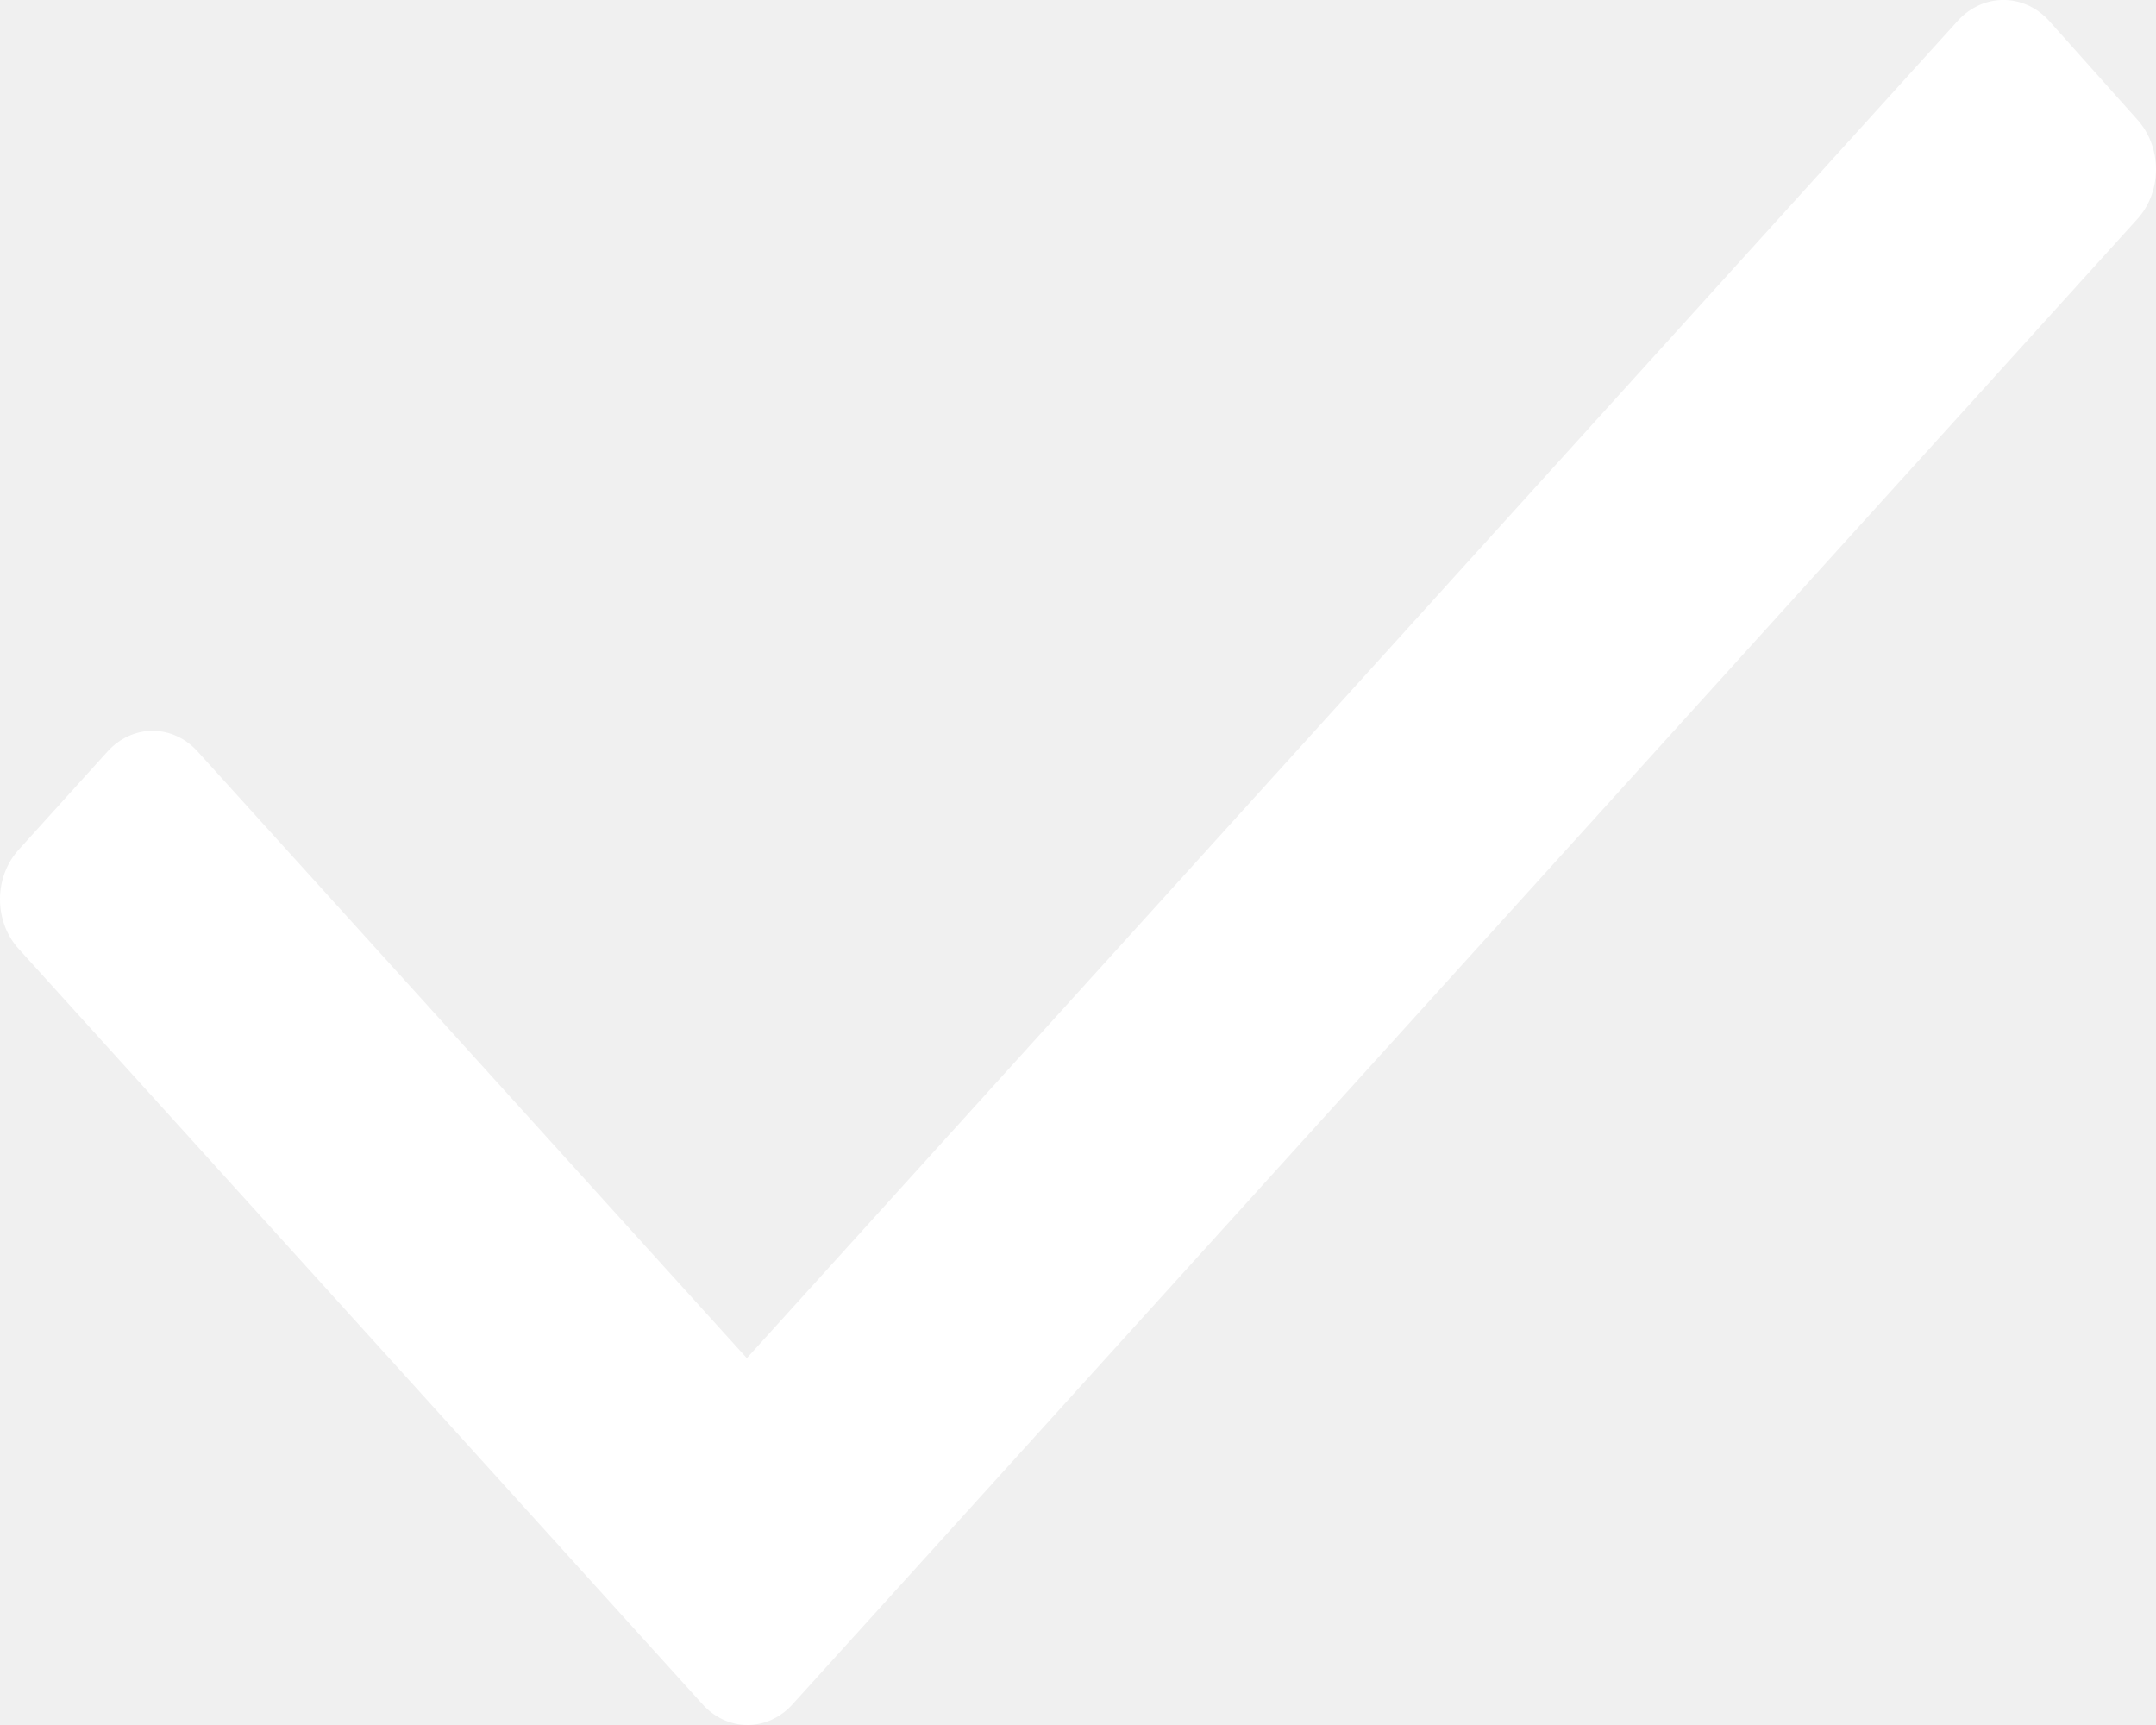
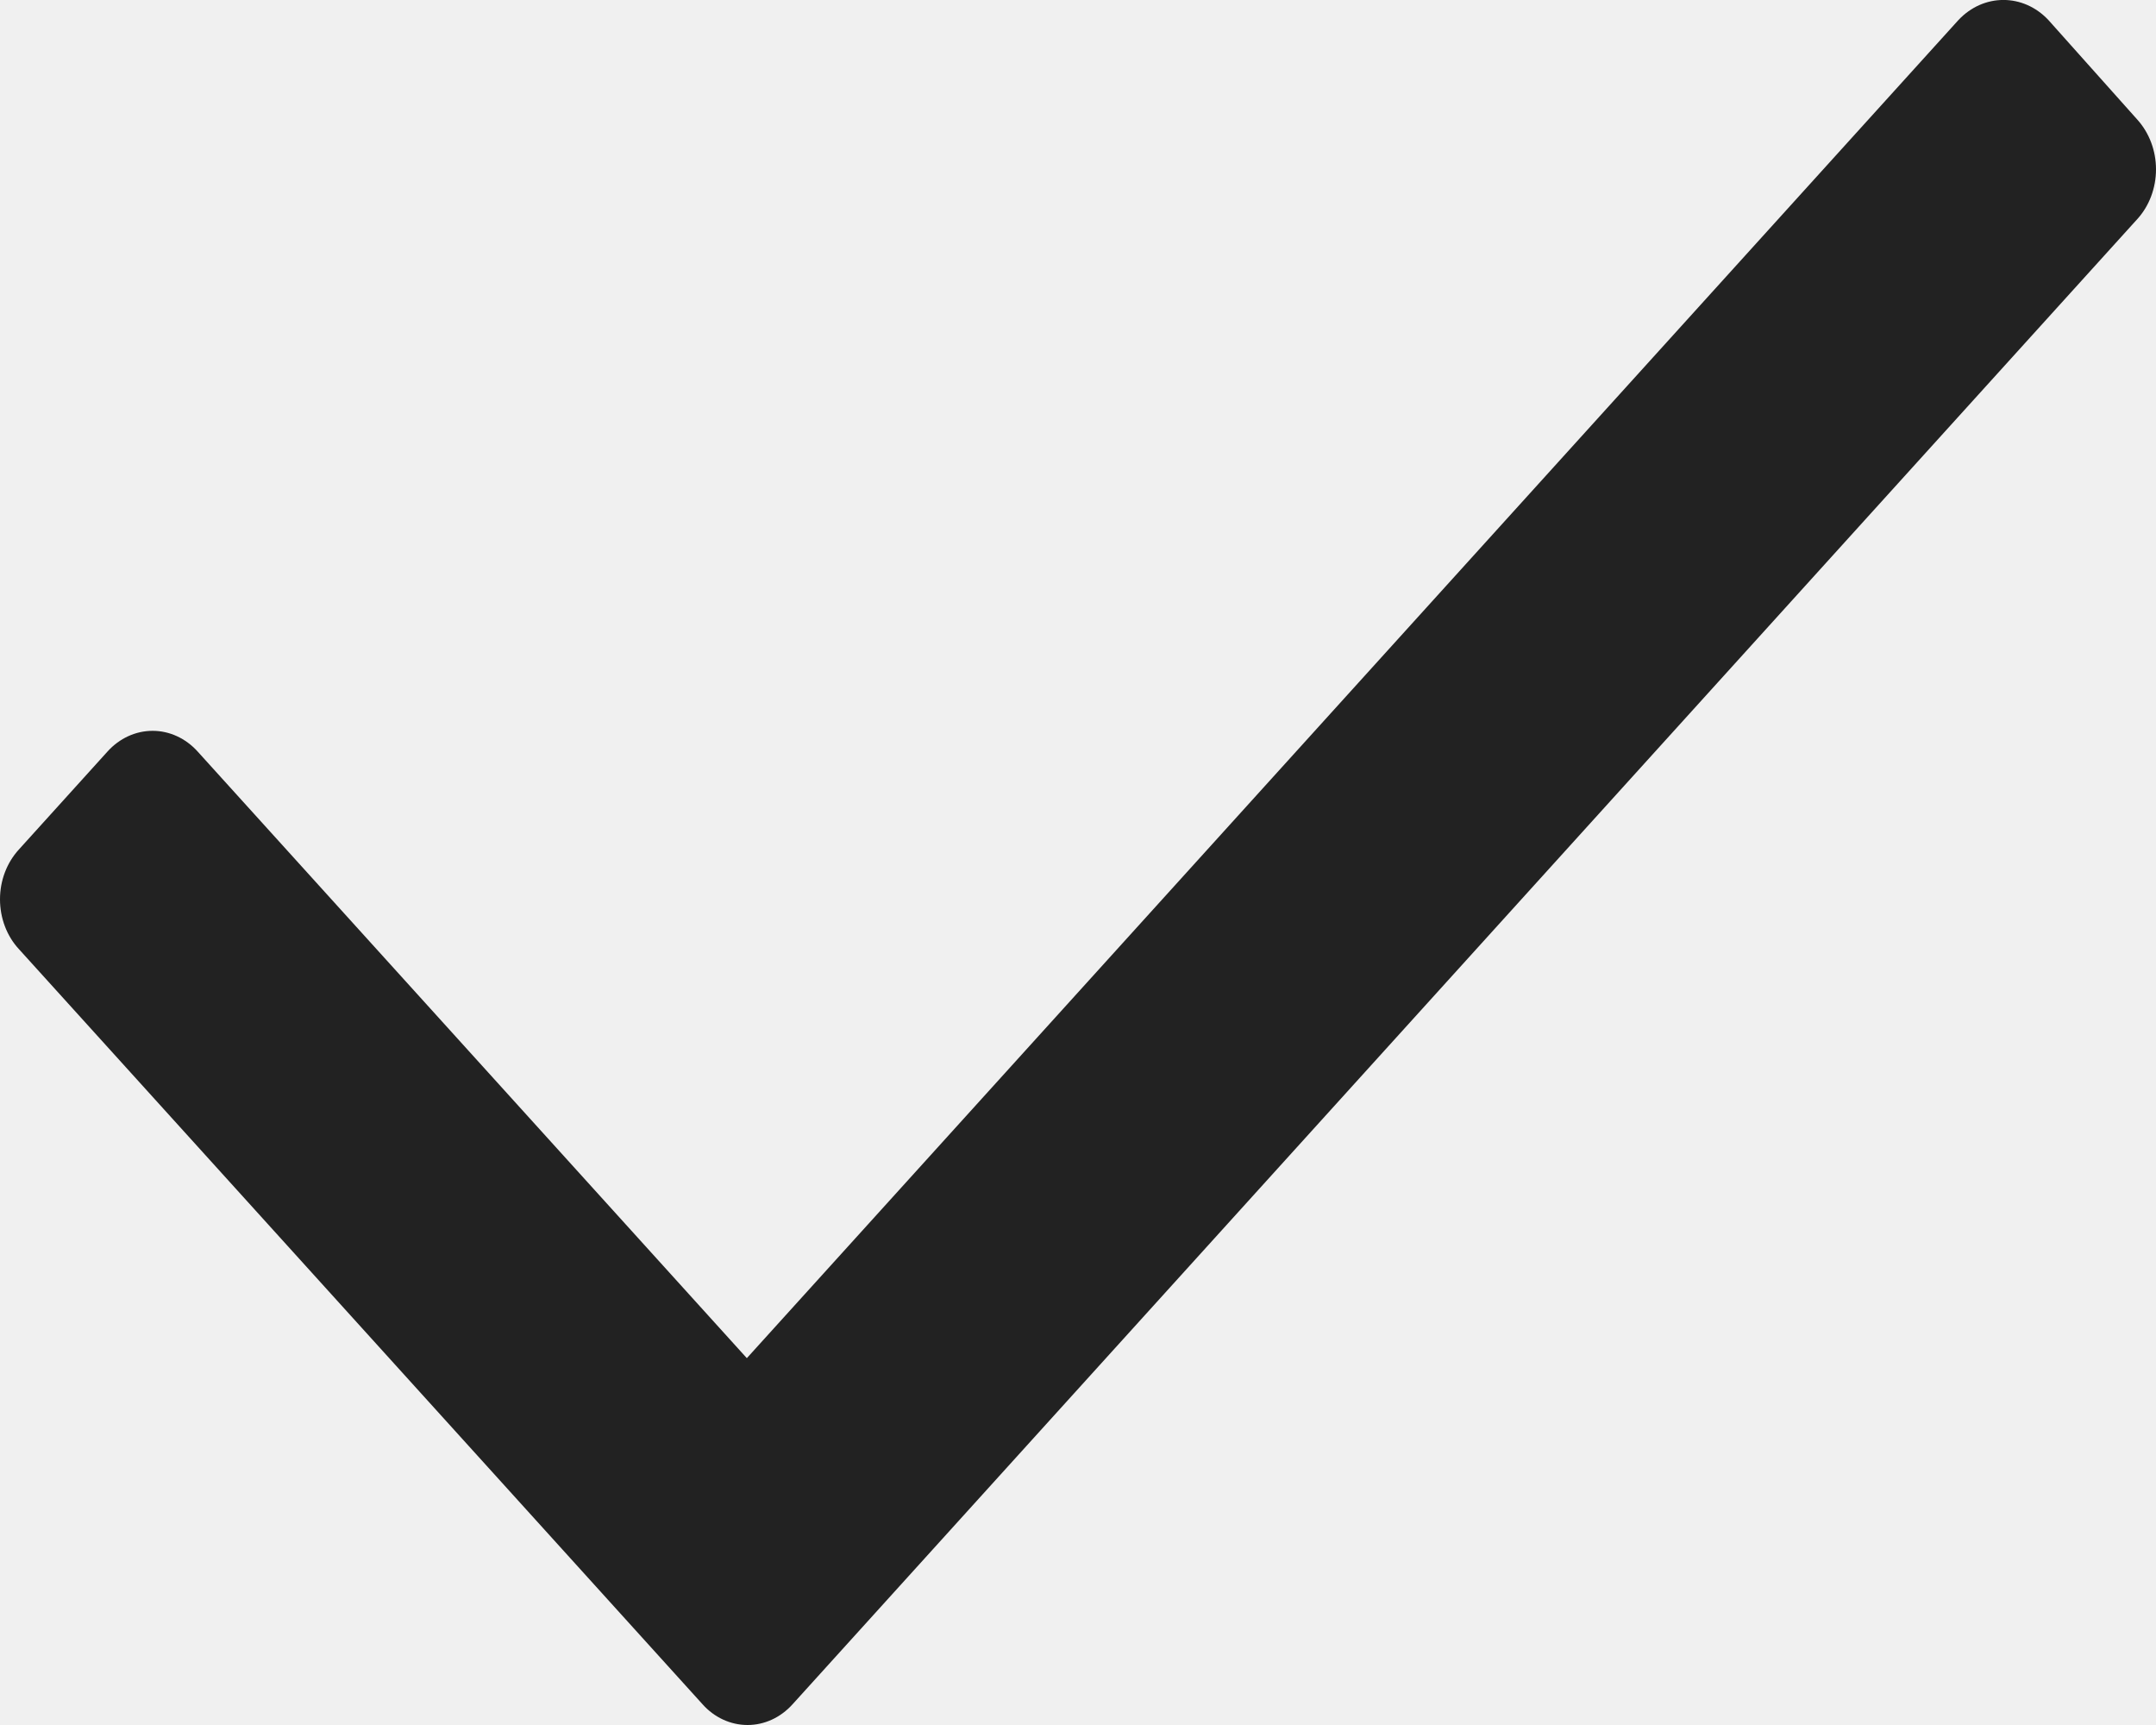
<svg xmlns="http://www.w3.org/2000/svg" width="15" height="12" viewBox="0 0 15 12" fill="none">
-   <path d="M14.87 1.524L5.514 11.856C5.431 11.948 5.319 12 5.201 12C5.083 12 4.97 11.948 4.888 11.856L0.131 6.602C0.047 6.511 0 6.386 0 6.256C0 6.126 0.047 6.002 0.131 5.91L0.748 5.228C0.831 5.136 0.944 5.084 1.062 5.084C1.179 5.084 1.292 5.136 1.375 5.228L5.196 9.448L13.625 0.14C13.8 -0.047 14.077 -0.047 14.252 0.14L14.87 0.832C14.953 0.924 15 1.048 15 1.178C15 1.308 14.953 1.433 14.87 1.524Z" fill="white" />
+   <path d="M14.87 1.524L5.514 11.856C5.431 11.948 5.319 12 5.201 12C5.083 12 4.97 11.948 4.888 11.856L0.131 6.602C0.047 6.511 0 6.386 0 6.256C0 6.126 0.047 6.002 0.131 5.91L0.748 5.228C0.831 5.136 0.944 5.084 1.062 5.084C1.179 5.084 1.292 5.136 1.375 5.228L5.196 9.448L13.625 0.14C13.8 -0.047 14.077 -0.047 14.252 0.14L14.87 0.832C14.953 0.924 15 1.048 15 1.178C15 1.308 14.953 1.433 14.87 1.524Z" fill="#222222" />
</svg>
